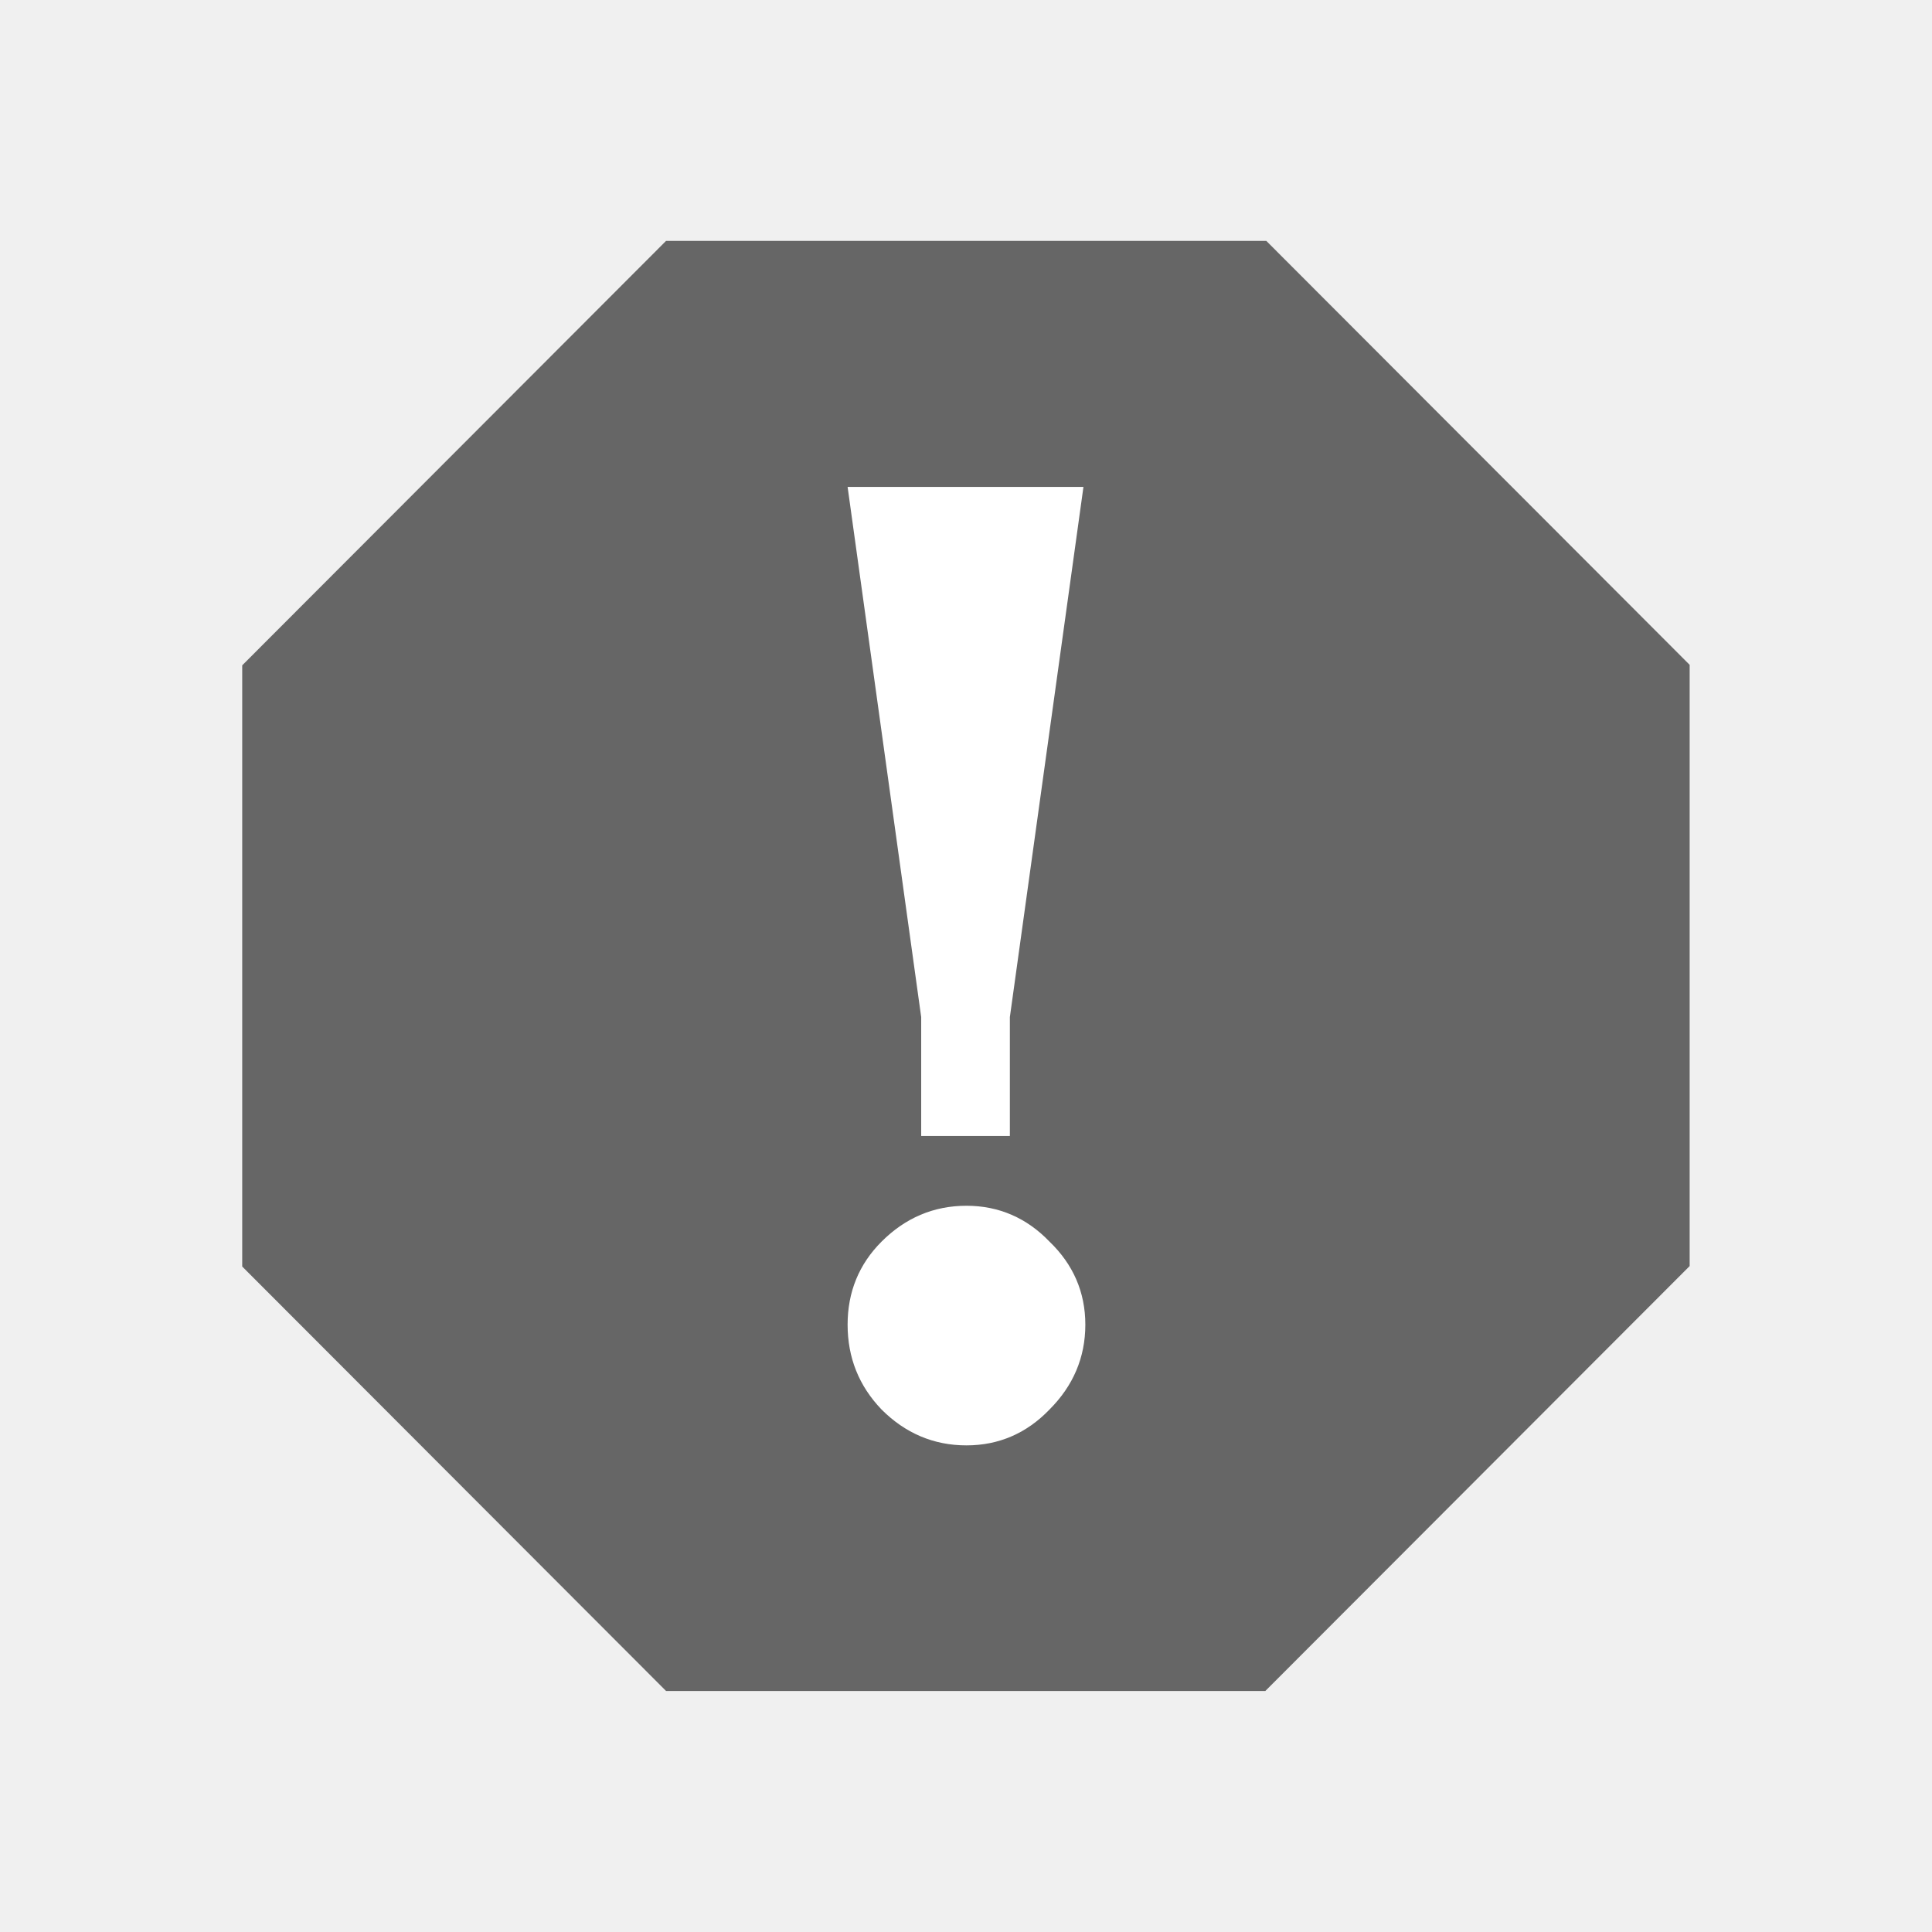
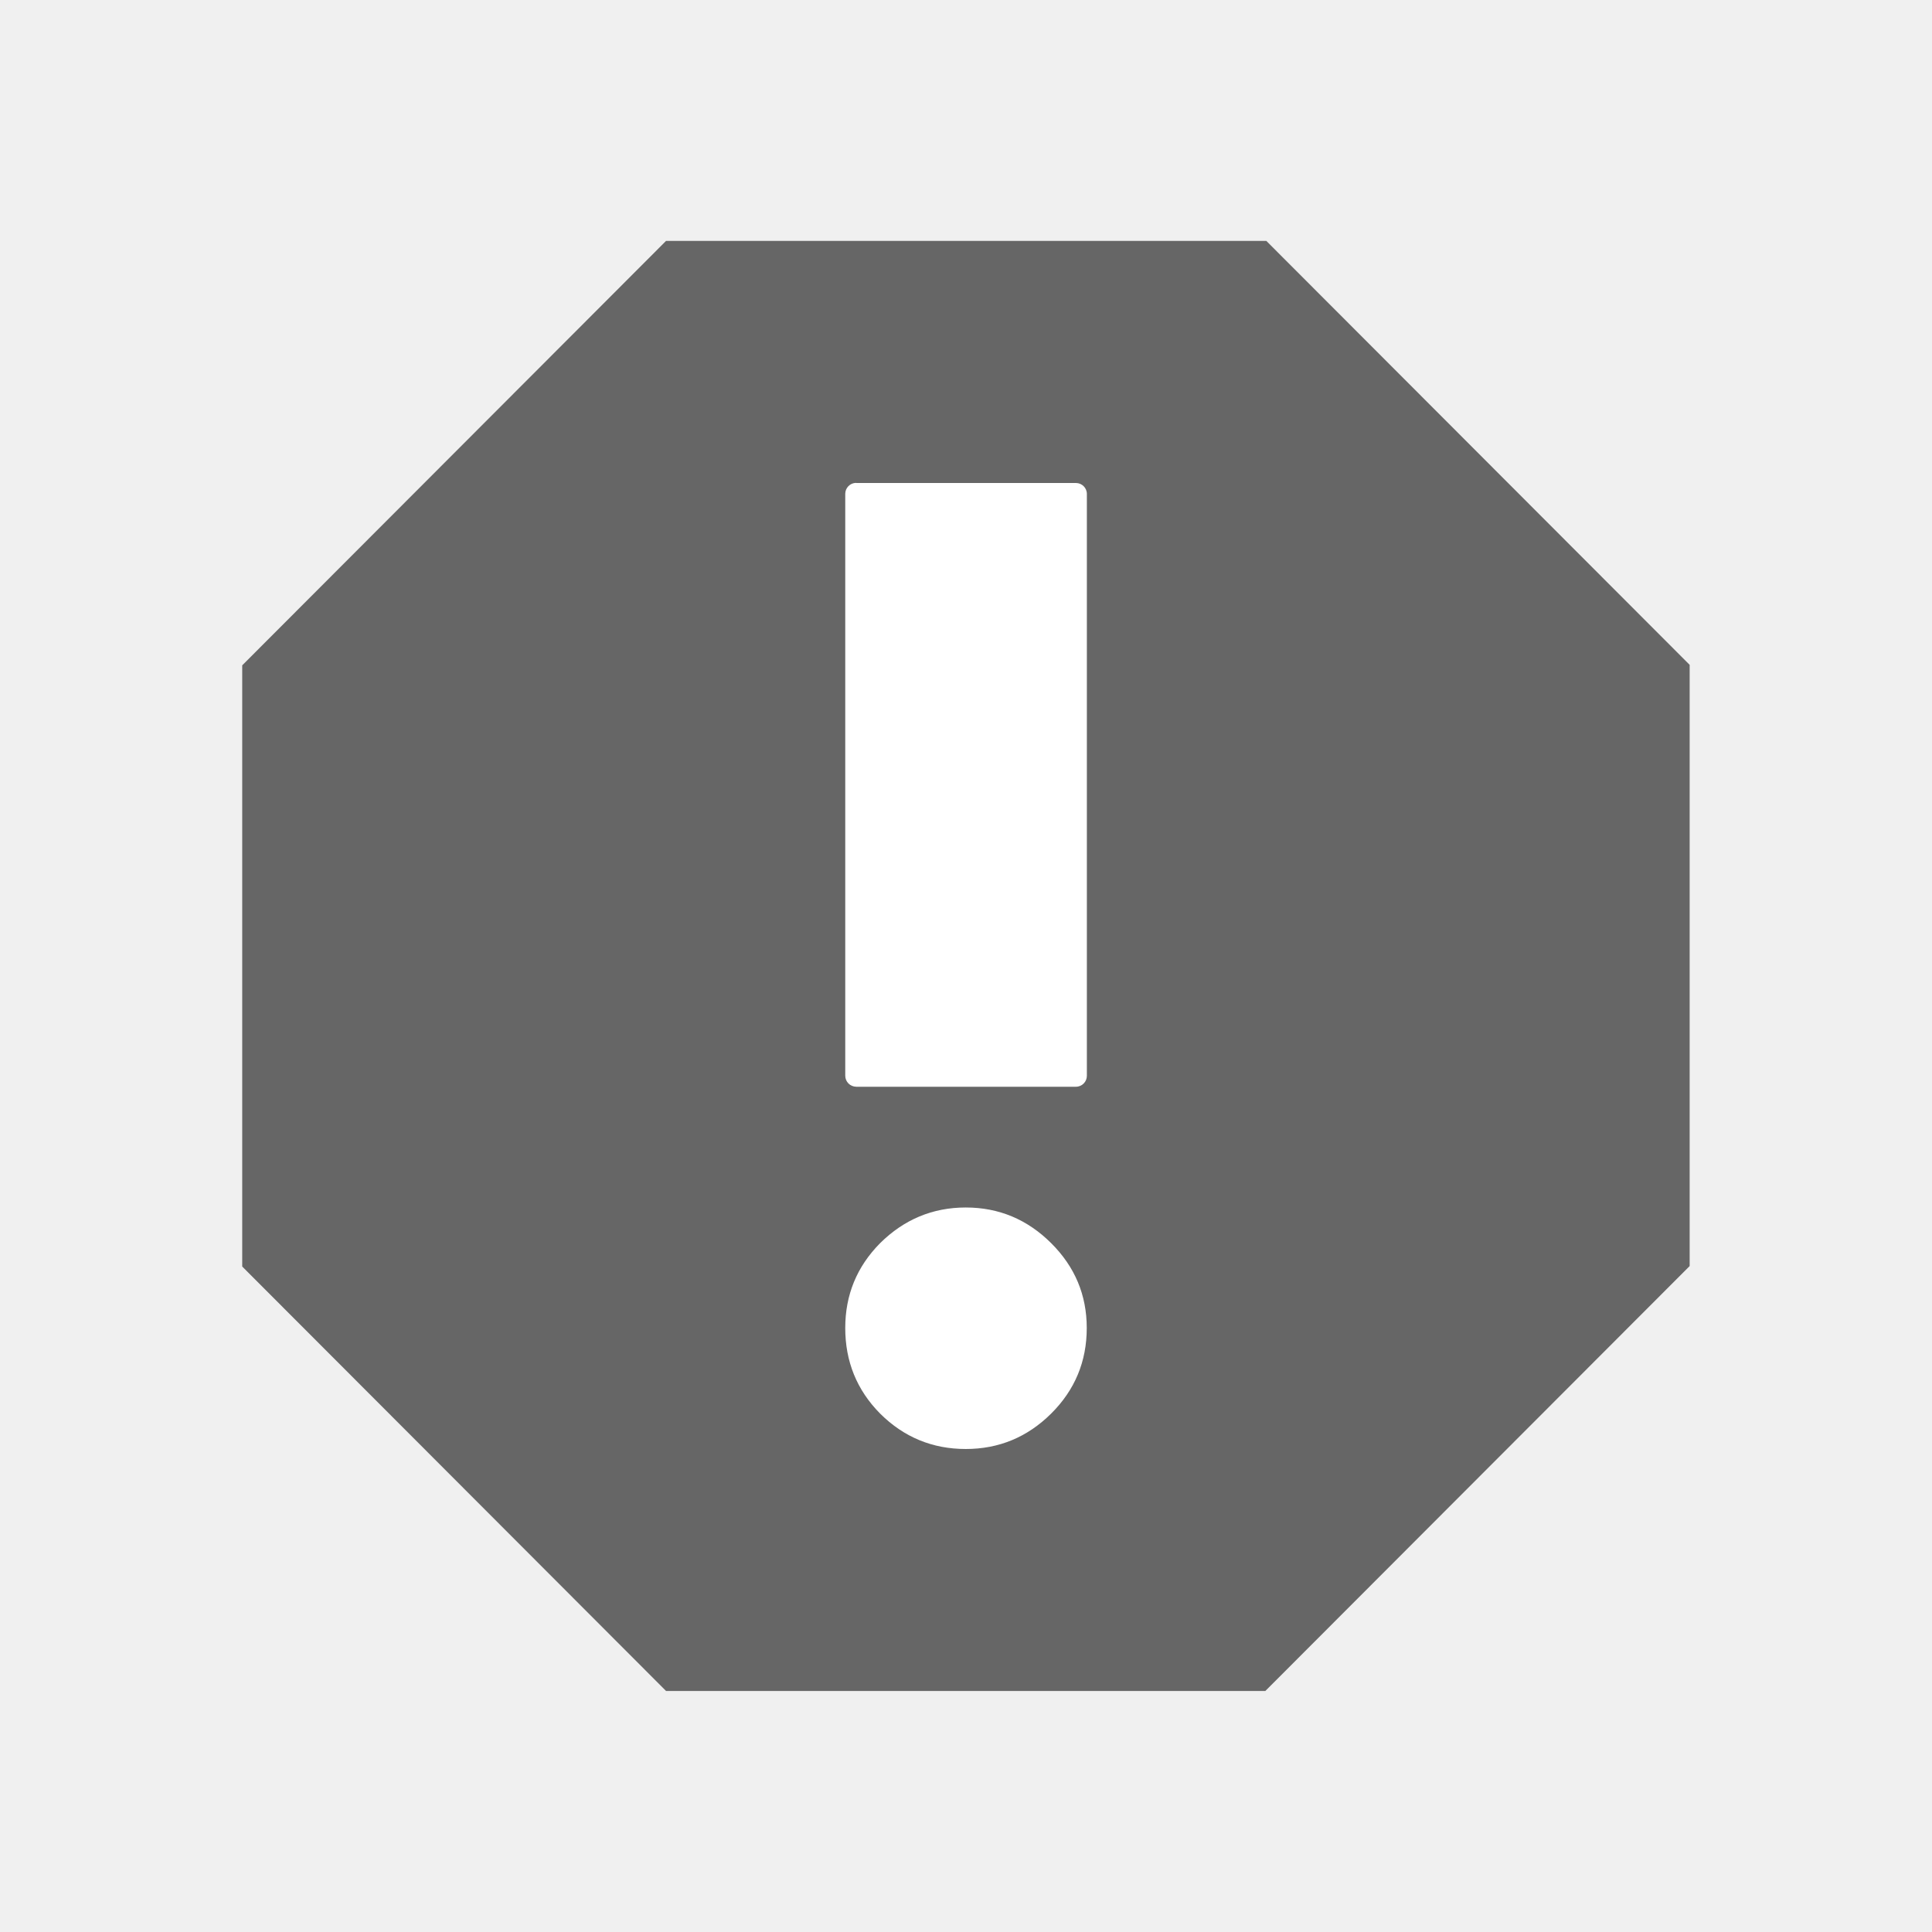
- <svg xmlns="http://www.w3.org/2000/svg" width="16" height="16" id="svg2" version="1.1" xml:space="preserve">
-   <defs id="defs4" />
+ <svg xmlns="http://www.w3.org/2000/svg" xmlns:xlink="http://www.w3.org/1999/xlink" width="16" height="16" id="svg2" version="1.1" xml:space="preserve">
+   <defs id="defs4">
+     <linearGradient id="swatch2">
+       <stop style="stop-color:#ffffff;stop-opacity:1;" offset="0" id="stop2" />
+     </linearGradient>
+     <linearGradient xlink:href="#swatch2" id="linearGradient2" x1="0.985" y1="1037.667" x2="4.058" y2="1037.667" gradientUnits="userSpaceOnUse" gradientTransform="matrix(0.7715151,0,0,1.031488,6.054818,-27.47868)" />
+   </defs>
  <g id="layer1" style="display:inline" transform="translate(0,-1036.362)">
    <path id="path10" style="fill:#666666;fill-opacity:1;stroke:#666666;stroke-width:0;stroke-linejoin:miter;stroke-miterlimit:0;stroke-dasharray:none;stroke-opacity:1;paint-order:normal" d="m 5.516,1038.357 -3.51,3.515 v 4.979 l 3.51,3.515 h 4.963 l 3.514,-3.519 v -4.979 l -3.506,-3.511 z" />
-     <text xml:space="preserve" style="font-weight:bold;font-size:10.667px;font-family:'DejaVu Serif';-inkscape-font-specification:'DejaVu Serif, Bold';writing-mode:lr-tb;direction:ltr;fill:#ffffff;fill-opacity:1;stroke:#666666;stroke-width:0;stroke-dasharray:none" x="5.659" y="1048.175" id="text1">
-       <tspan id="tspan1" x="5.659" y="1048.175">!</tspan>
-     </text>
+     <path d="m 7.998,1046.362 c -0.275,0 -0.512,0.1 -0.709,0.295 C 7.095,1046.853 7,1047.087 7,1047.36 c 0,0.276 0.095,0.513 0.289,0.709 0.197,0.196 0.434,0.293 0.709,0.293 0.275,0 0.51,-0.098 0.707,-0.293 C 8.902,1047.873 9,1047.637 9,1047.36 c 0,-0.273 -0.098,-0.507 -0.295,-0.703 -0.197,-0.196 -0.432,-0.295 -0.707,-0.295 z" style="font-weight:bold;font-size:10.667px;font-family:'DejaVu Serif';-inkscape-font-specification:'DejaVu Serif, Bold';fill:#ffffff;stroke:#666666;stroke-width:0" id="path2" />
+     <path id="rect2" style="fill:url(#linearGradient2);stroke:#666666;stroke-width:0;stroke-miterlimit:0" d="m 7.091,1040.362 h 1.819 c 0.05,0 0.091,0.04 0.091,0.091 v 4.818 c 0,0.05 -0.04,0.091 -0.091,0.091 H 7.091 C 7.04,1045.361 7,1045.321 7,1045.27 v -4.818 c 0,-0.05 0.04,-0.091 0.091,-0.091 z" />
  </g>
</svg>
